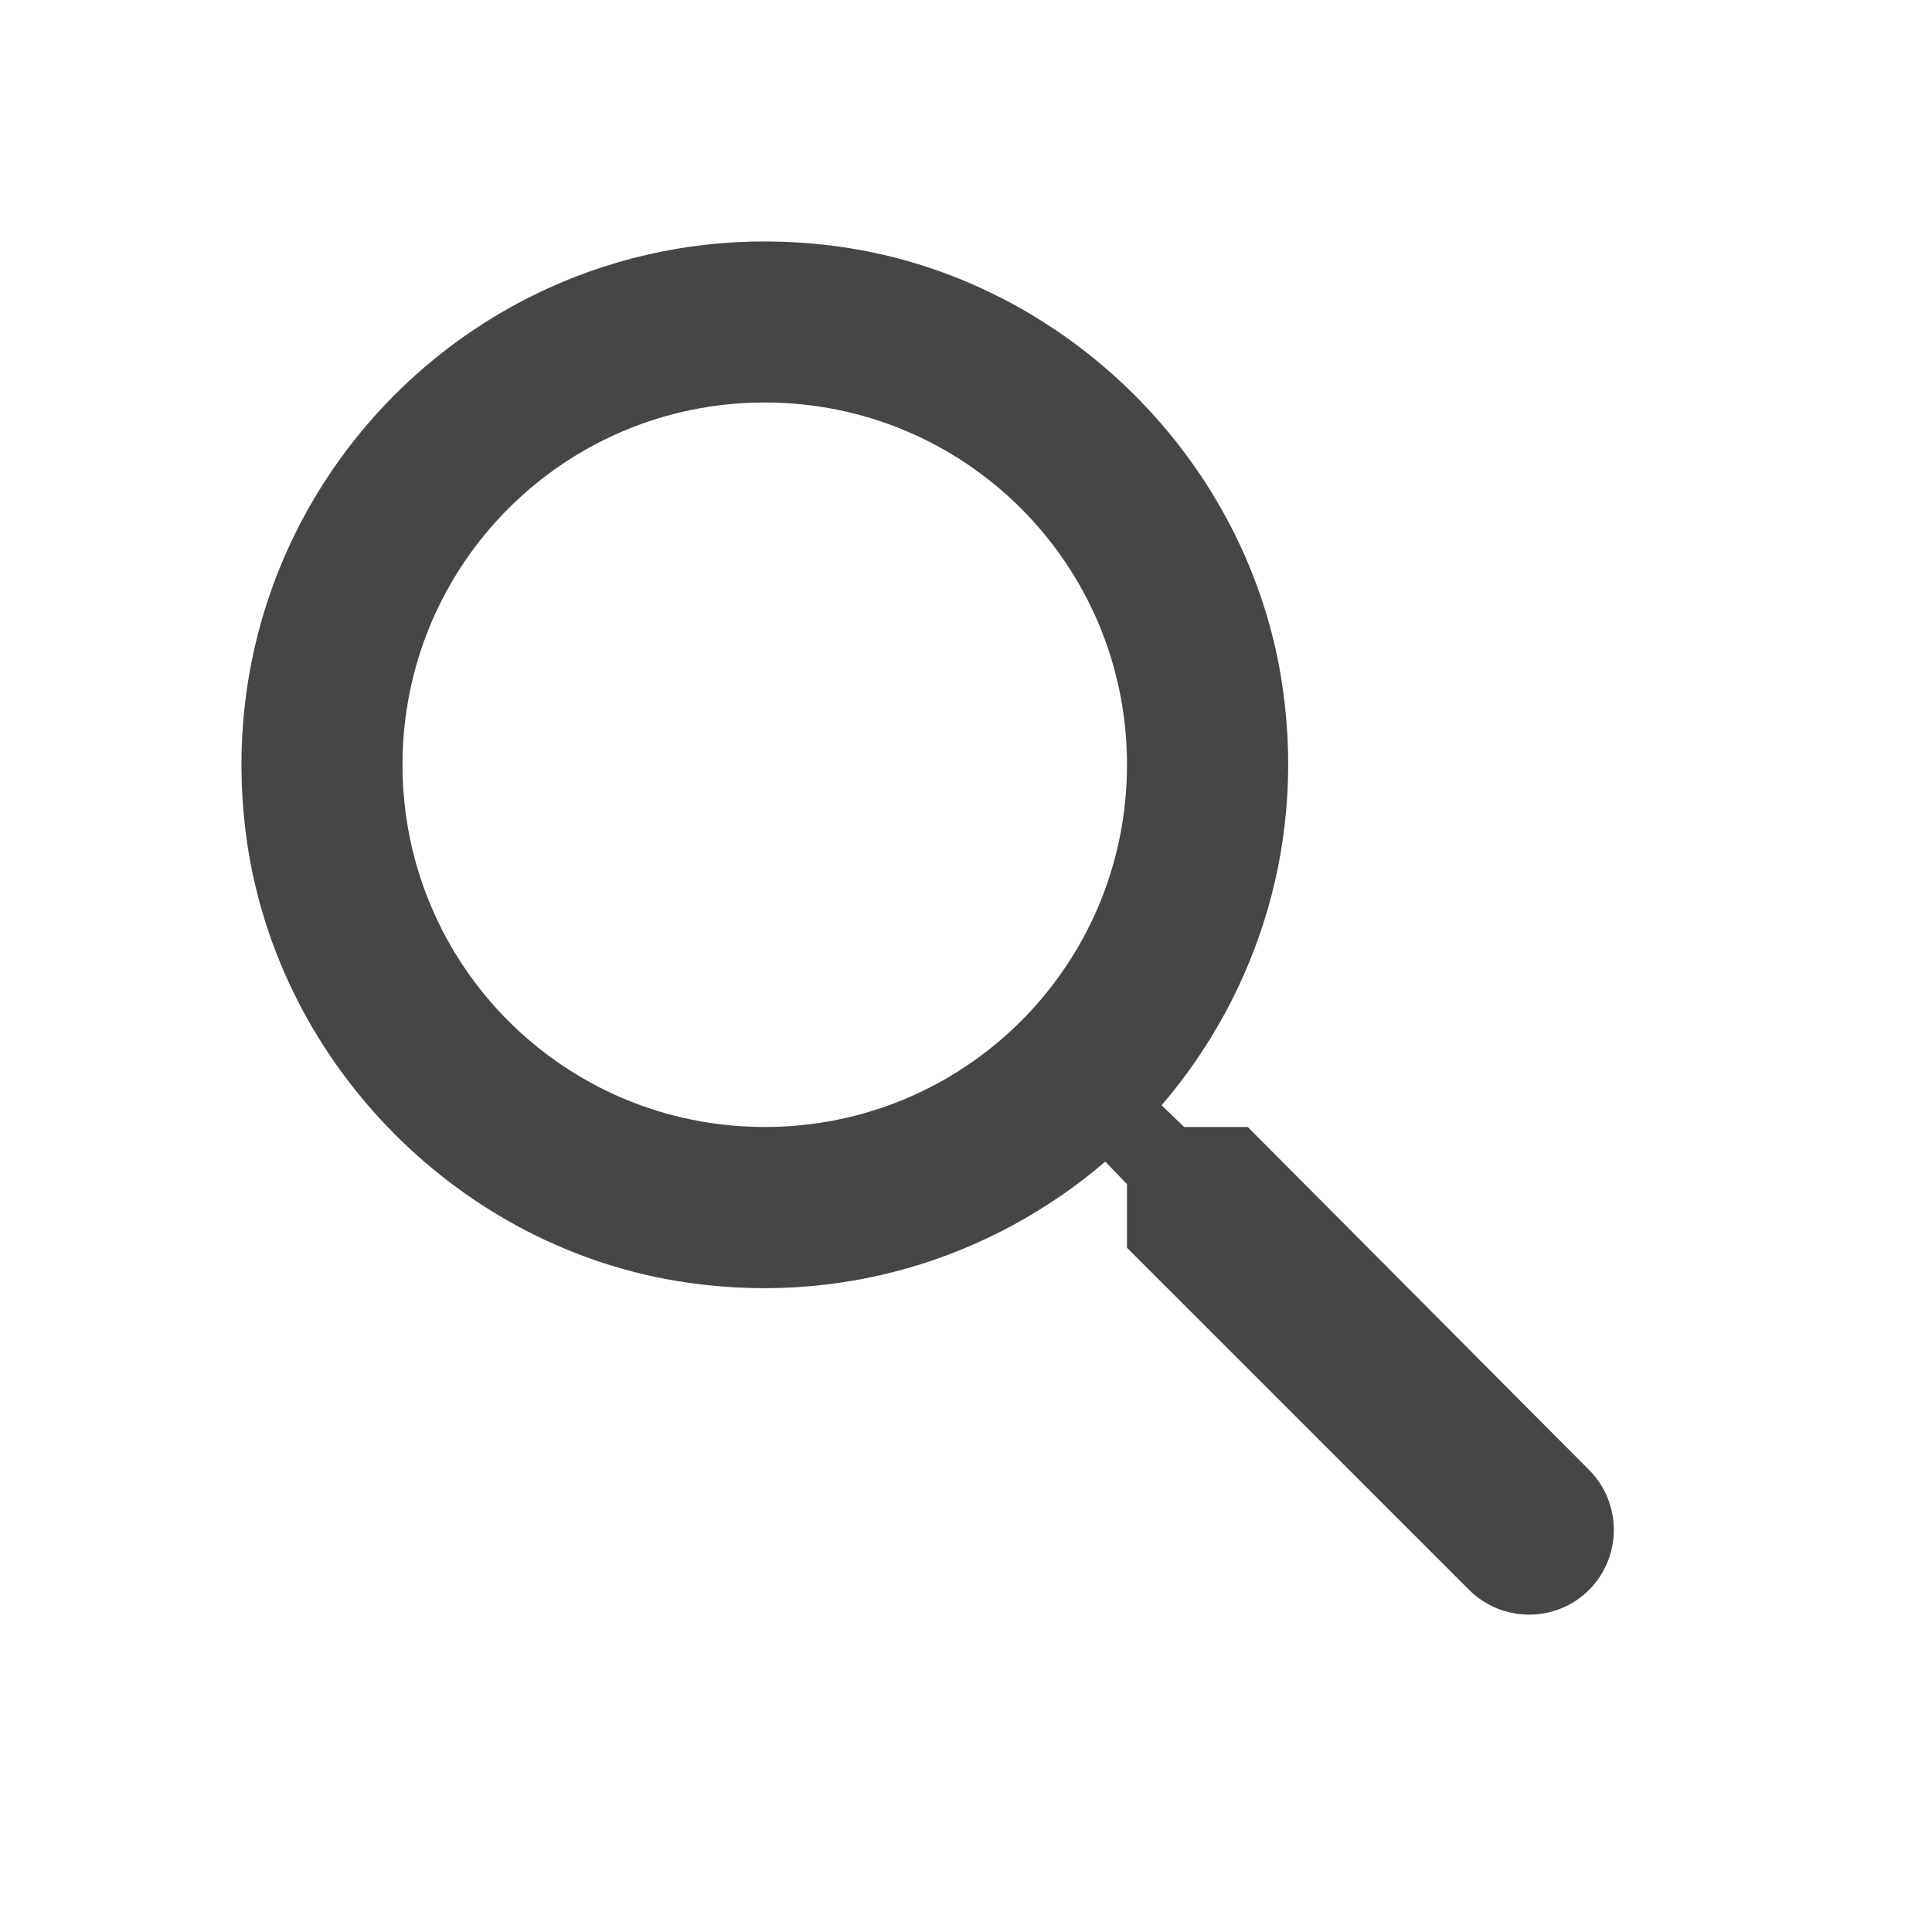
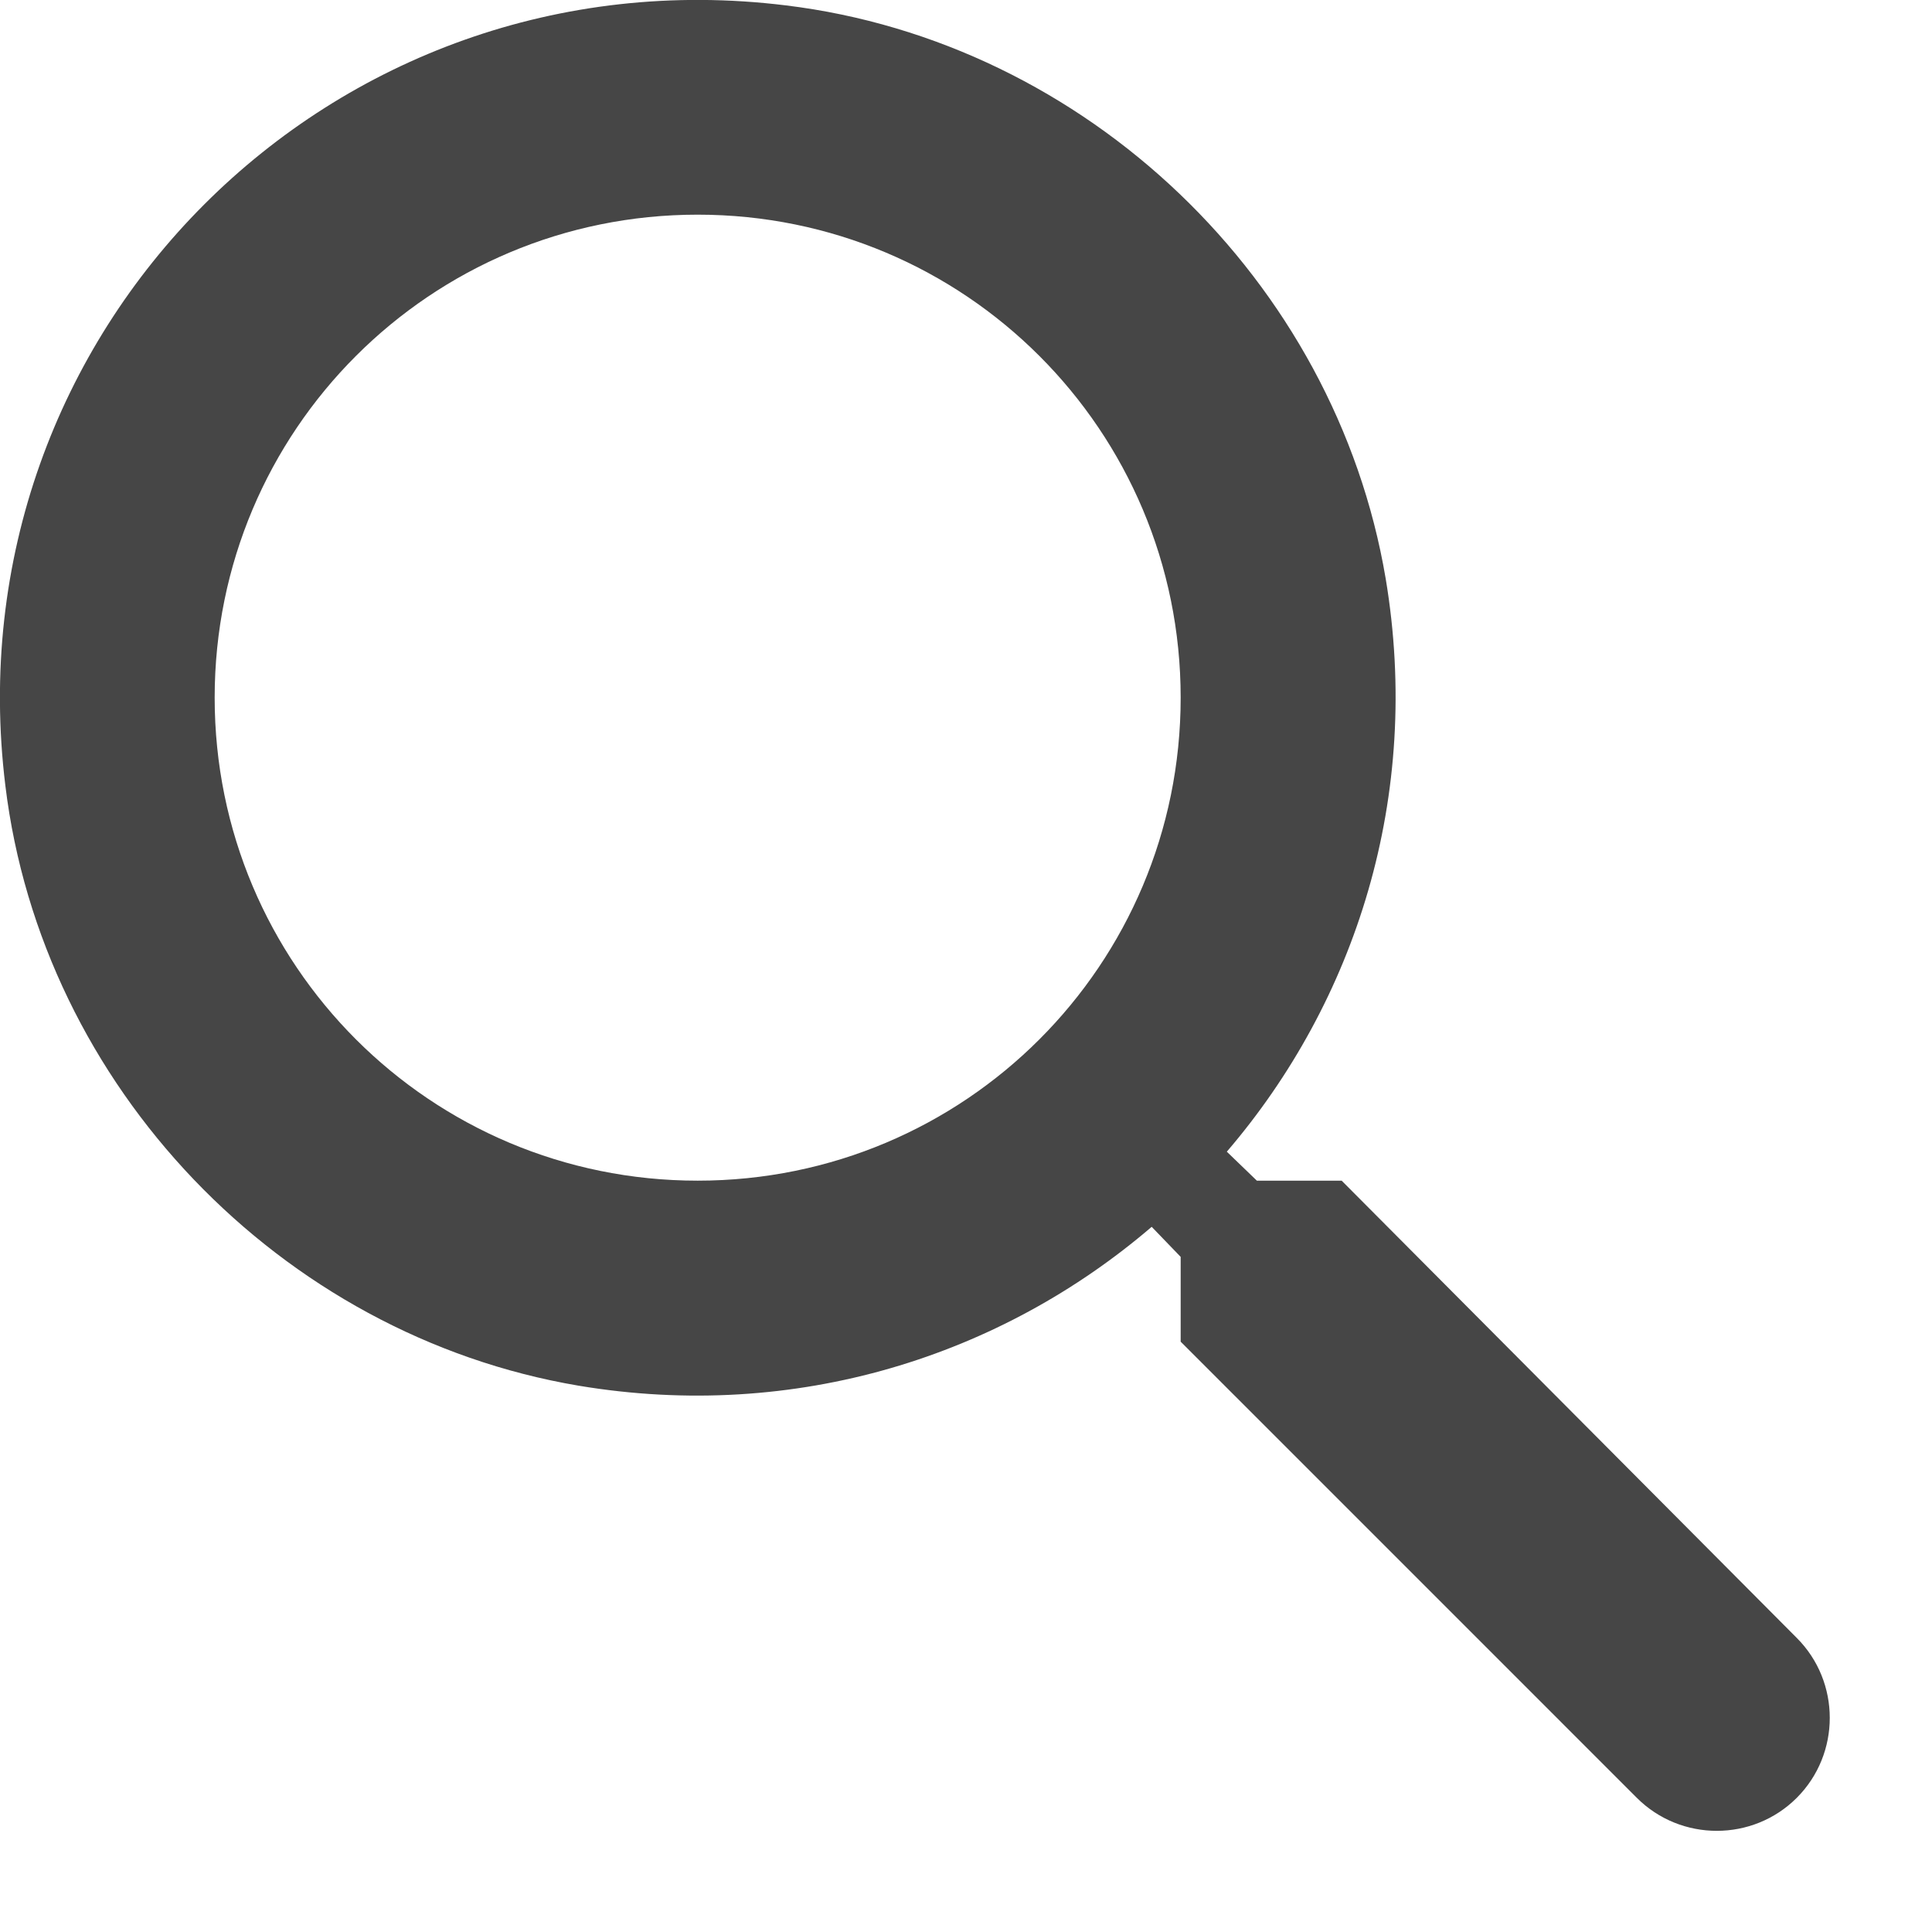
- <svg xmlns="http://www.w3.org/2000/svg" width="24" height="24" viewBox="0 0 24 24" fill="none">
-   <path d="M15.5 14H14.71L14.43 13.73C15.63 12.33 16.25 10.42 15.91 8.39C15.44 5.61 13.12 3.39 10.32 3.05C6.09 2.53 2.53 6.09 3.05 10.32C3.39 13.12 5.61 15.44 8.39 15.91C10.42 16.25 12.33 15.63 13.73 14.43L14 14.71V15.5L18.25 19.75C18.66 20.16 19.33 20.16 19.74 19.75C20.15 19.34 20.15 18.67 19.74 18.26L15.5 14ZM9.5 14C7.01 14 5 11.99 5 9.5C5 7.01 7.01 5 9.5 5C11.99 5 14 7.01 14 9.5C14 11.99 11.99 14 9.5 14Z" fill="#464646" />
+ <svg xmlns="http://www.w3.org/2000/svg" width="18" height="18" viewBox="0 0 18 18" fill="none">
+   <path d="M12.5 11H11.71L11.43 10.73C12.63 9.33 13.25 7.42 12.91 5.39C12.44 2.61 10.12 0.39 7.32 0.05C3.09 -0.47 -0.47 3.09 0.05 7.32C0.39 10.12 2.61 12.44 5.39 12.91C7.42 13.25 9.33 12.63 10.73 11.43L11 11.71V12.5L15.25 16.75C15.66 17.16 16.33 17.16 16.74 16.75C17.15 16.34 17.15 15.67 16.74 15.26L12.5 11ZM6.5 11C4.01 11 2 8.99 2 6.5C2 4.01 4.01 2 6.5 2C8.99 2 11 4.01 11 6.5C11 8.99 8.99 11 6.5 11Z" fill="#464646" />
</svg>
